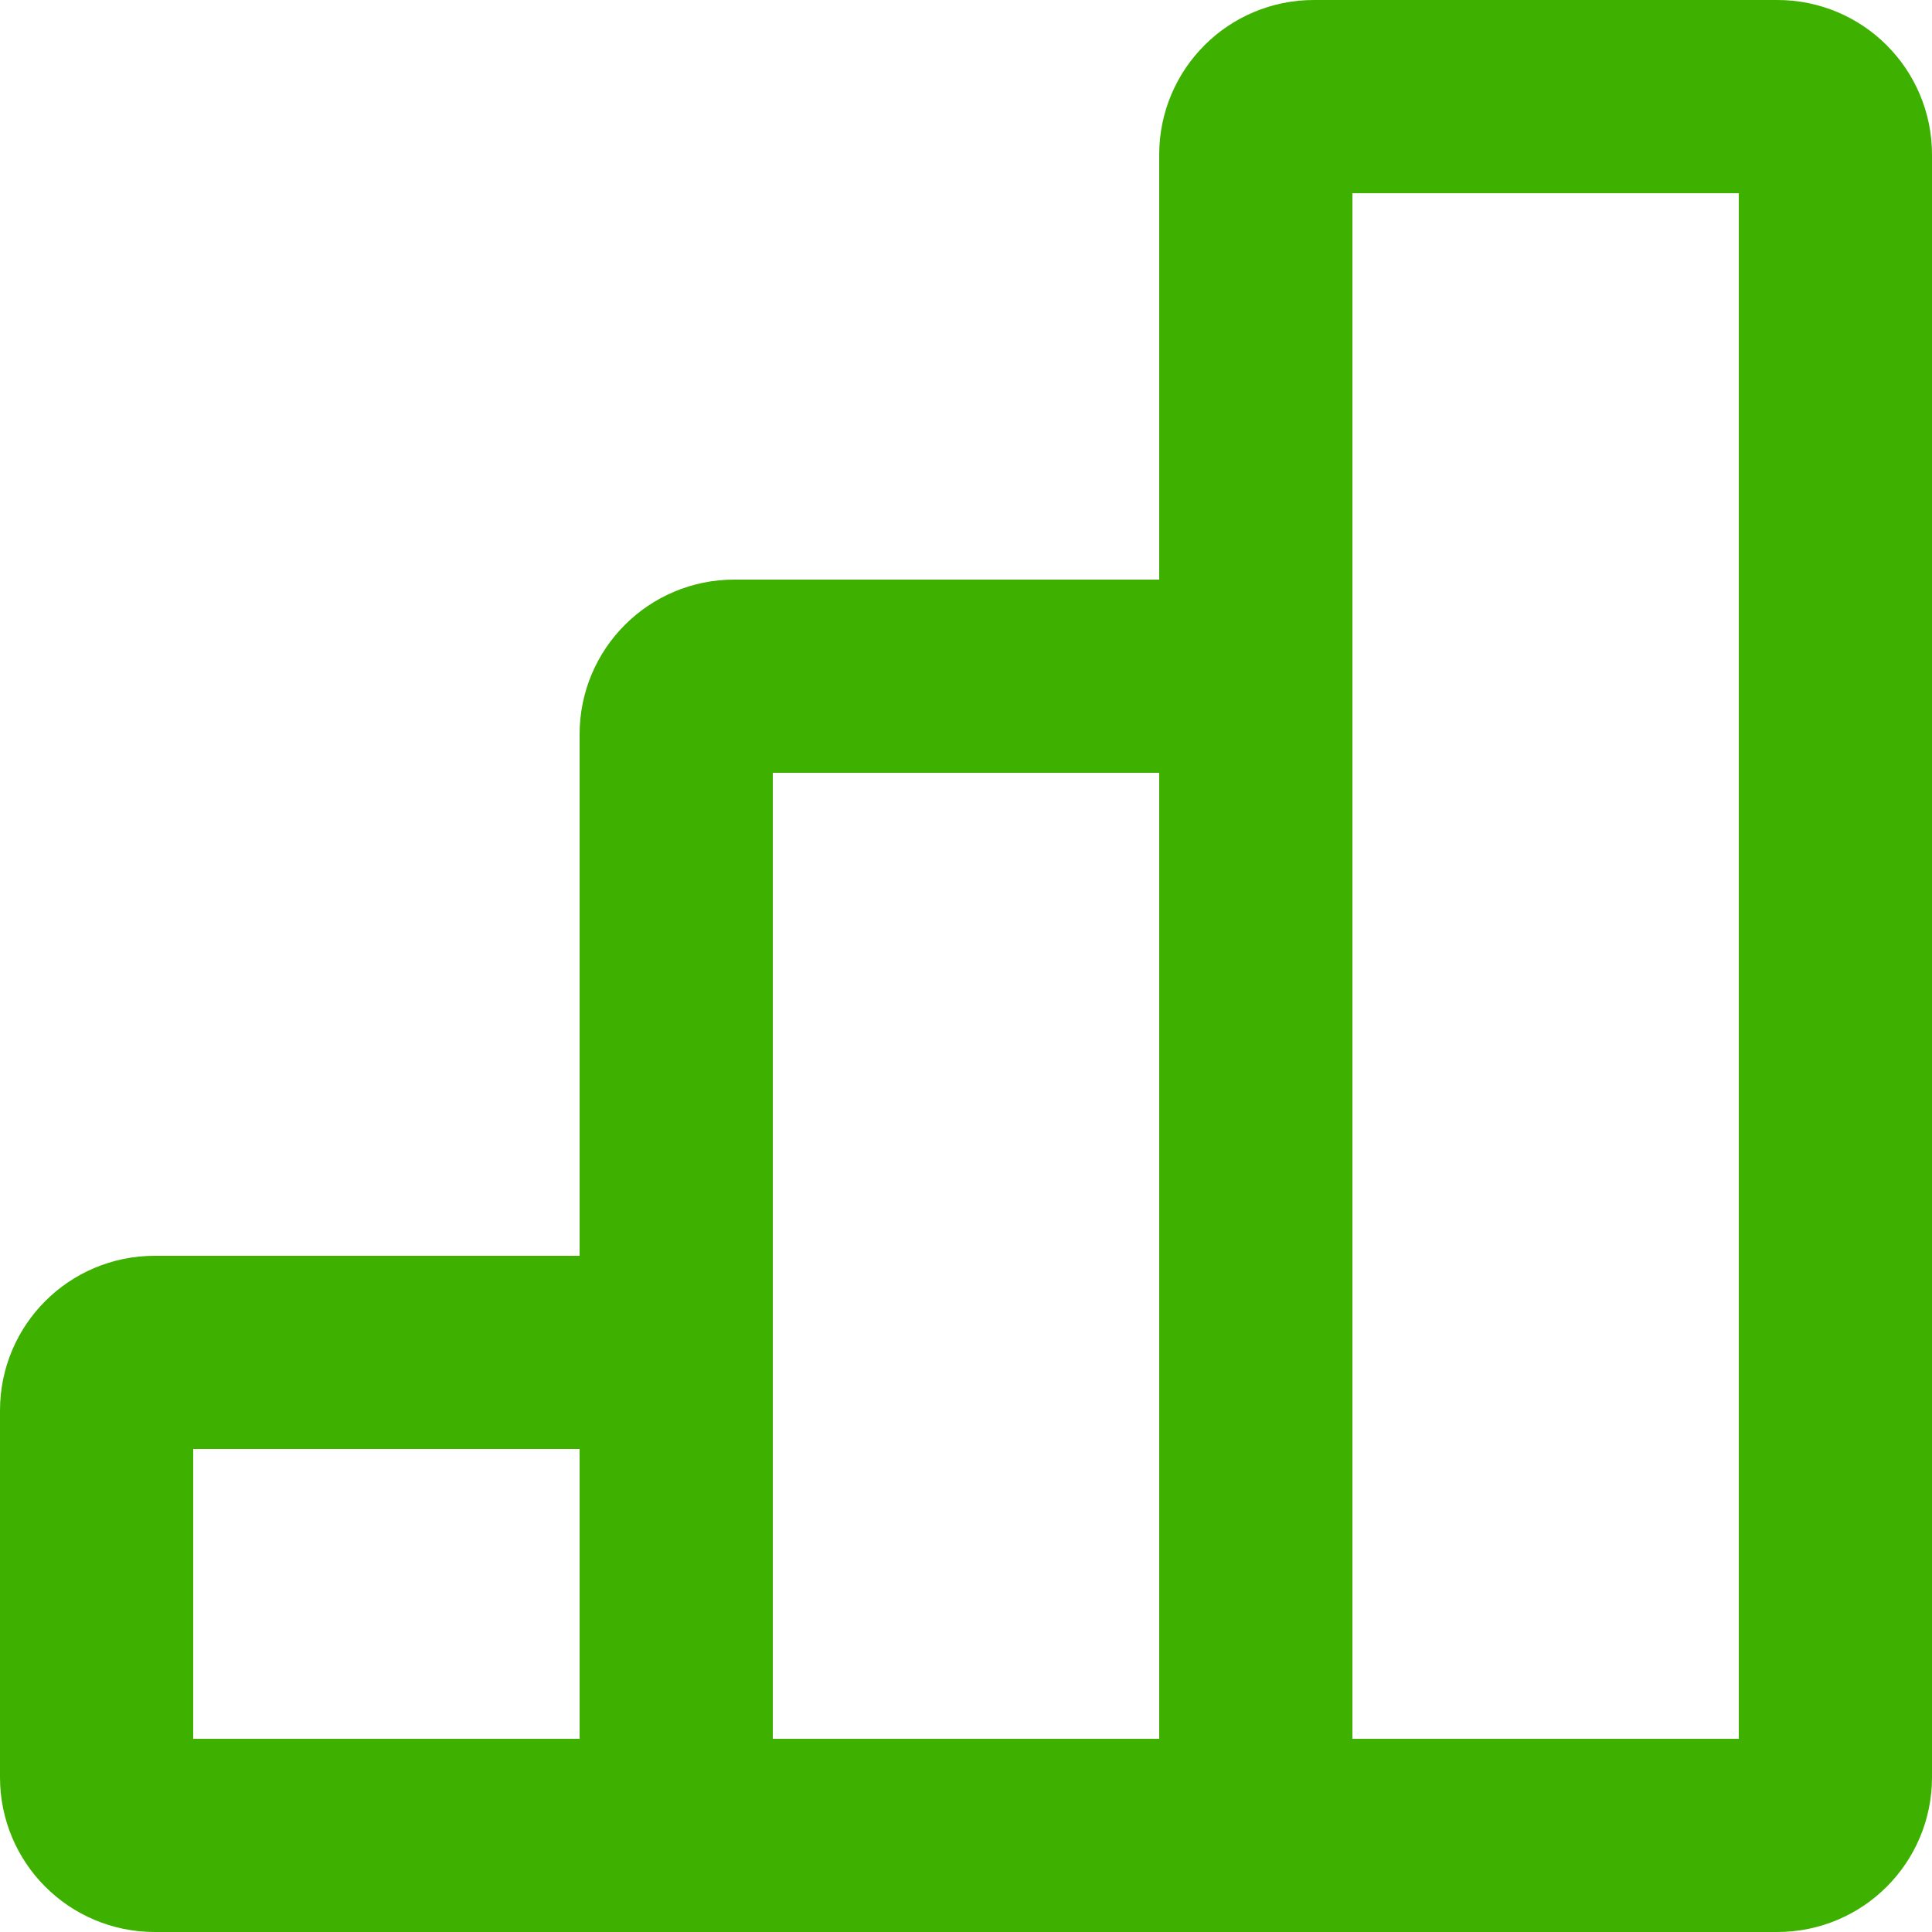
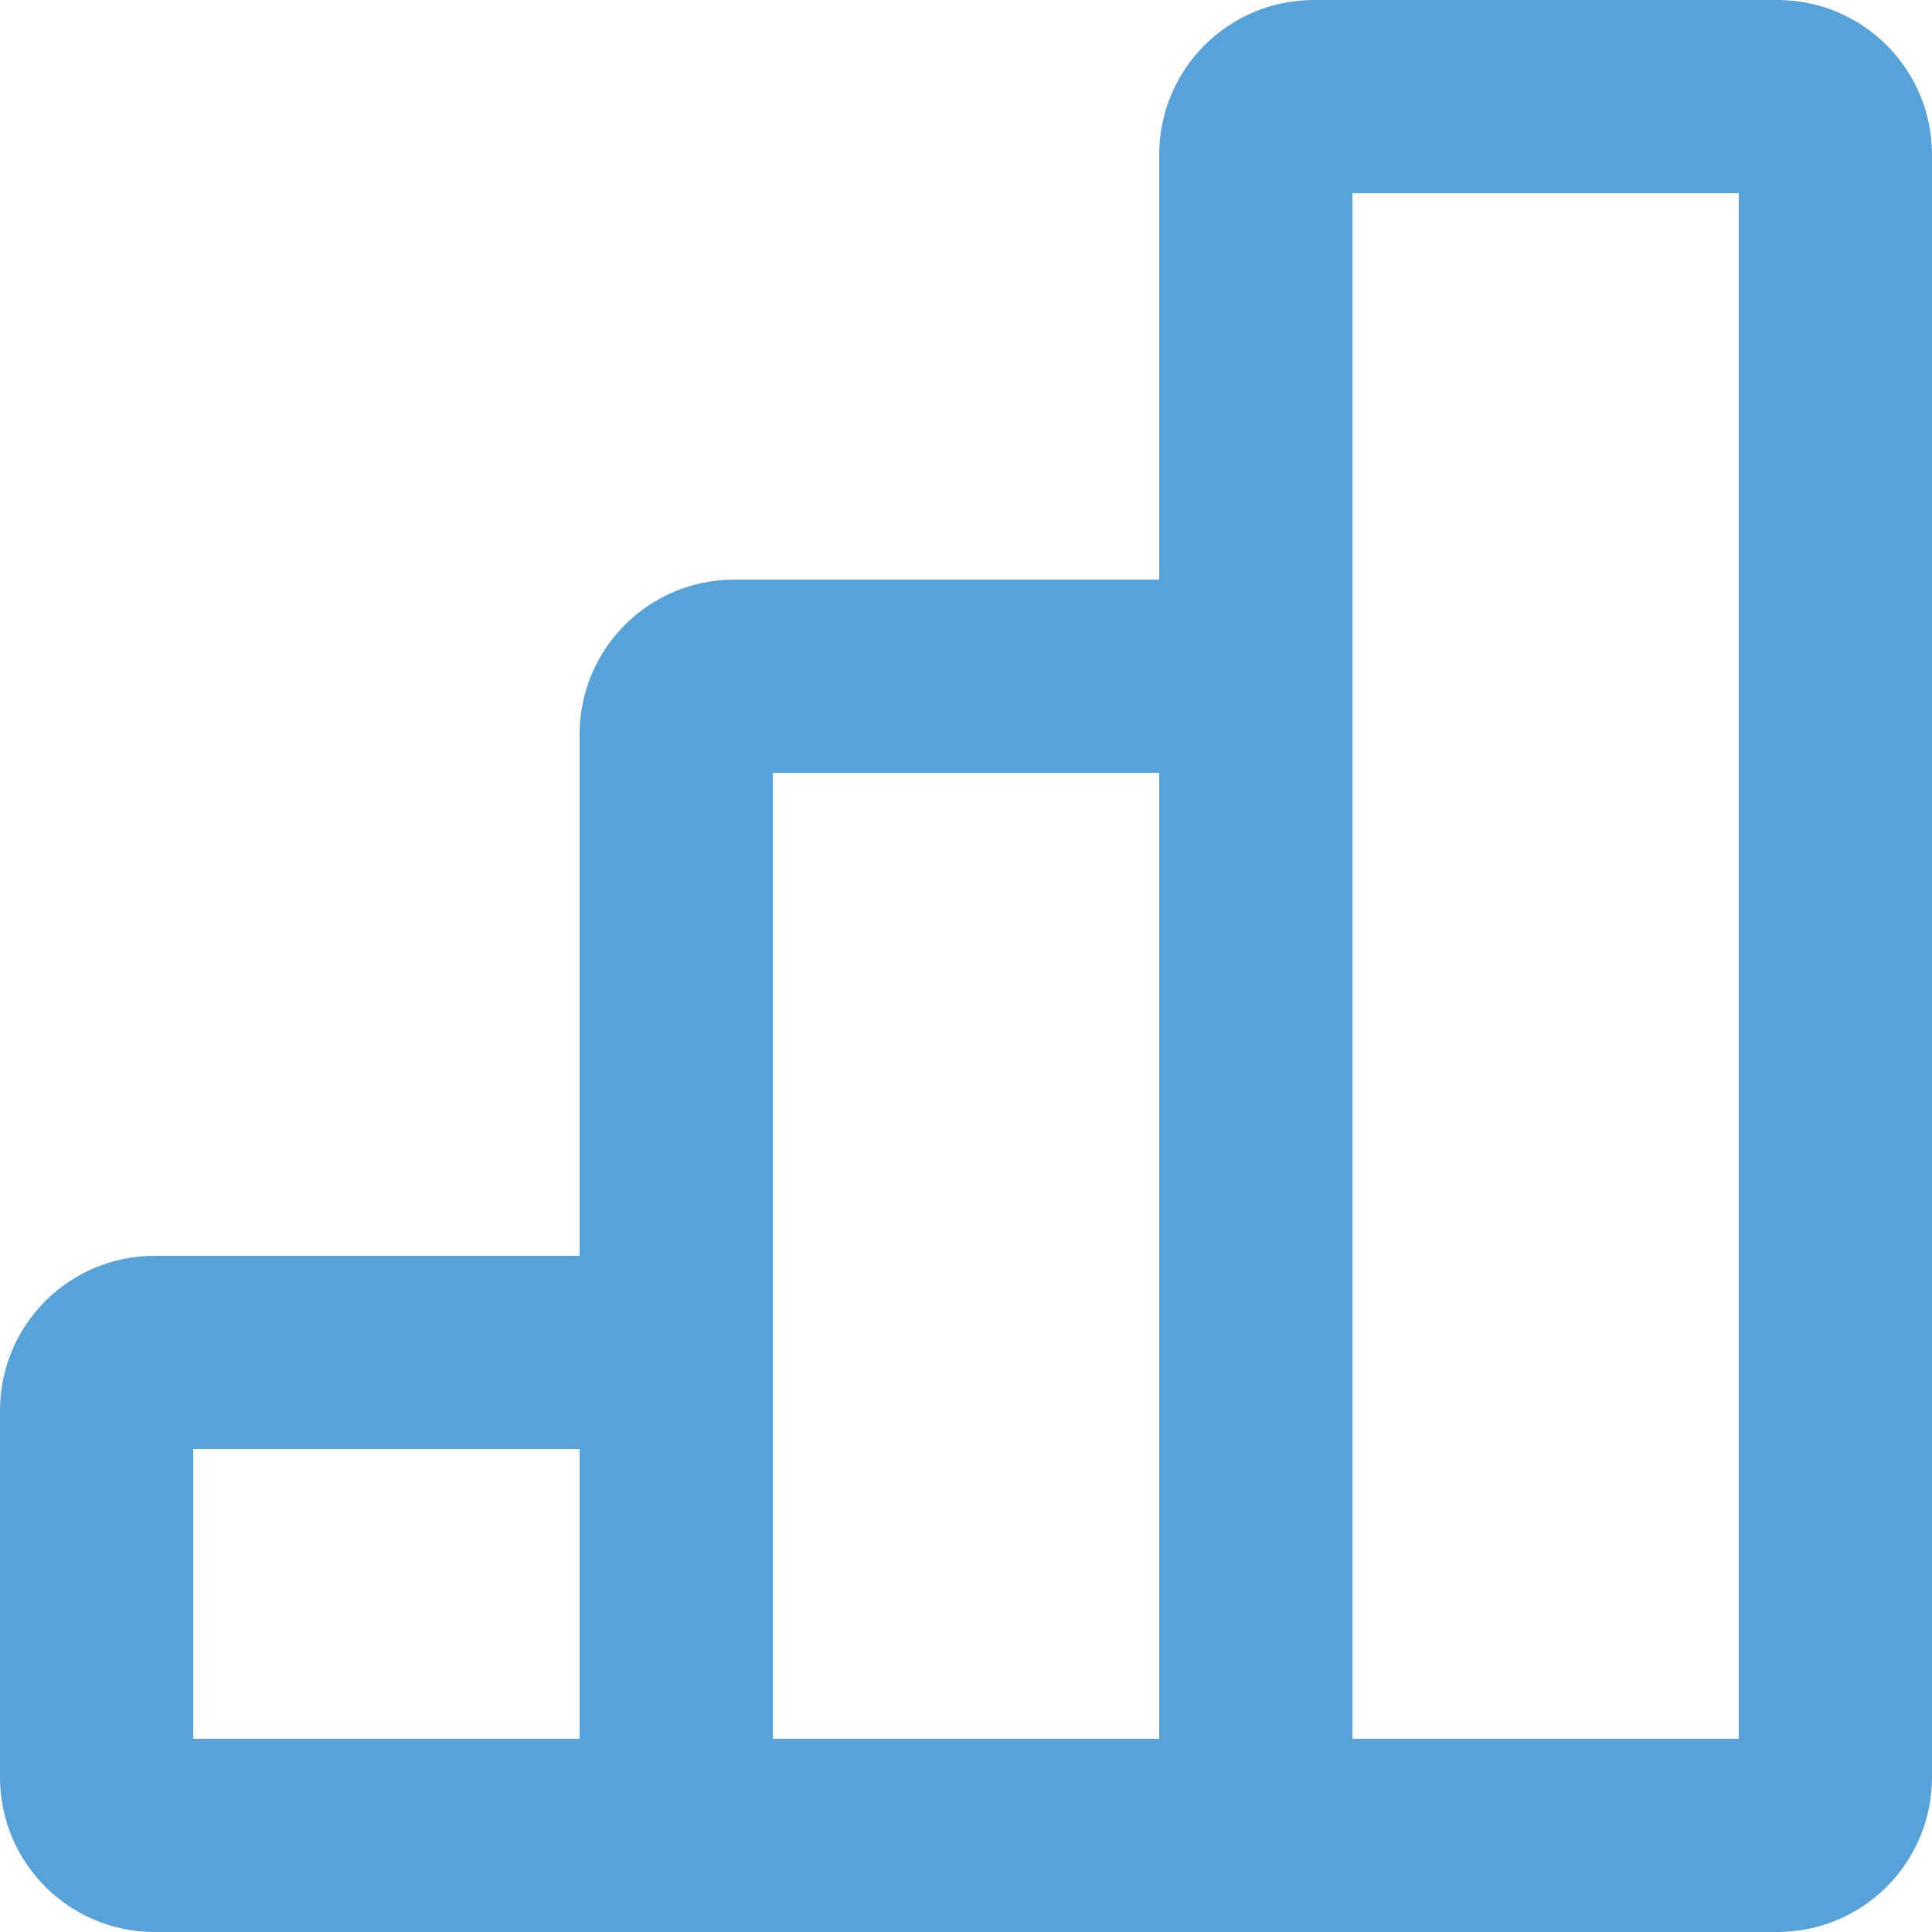
<svg xmlns="http://www.w3.org/2000/svg" width="20" height="20" stroke-width="2" viewBox="0 0 20 20" fill="none" color="#000000" version="1.1" id="svg4">
  <defs id="defs8" />
-   <path d="m 7,19 h 6 m -6,0 v -5 m 0,5 H 1.6 A 0.6,0.6 0 0 1 1,18.4 V 14.6 A 0.6,0.6 0 0 1 1.6,14 H 7 m 6,5 V 7 m 0,12 h 5.4 A 0.6,0.6 0 0 0 19,18.4 V 1.6 A 0.6,0.6 0 0 0 18.4,1 H 13.6 A 0.6,0.6 0 0 0 13,1.6 V 7 m 0,0 H 7.6 A 0.6,0.6 0 0 0 7,7.6 V 14" stroke="#000000" stroke-width="2" id="path2" style="stroke:#3eb100;stroke-opacity:1" />
+   <path d="m 7,19 h 6 m -6,0 v -5 m 0,5 H 1.6 A 0.6,0.6 0 0 1 1,18.4 V 14.6 A 0.6,0.6 0 0 1 1.6,14 H 7 m 6,5 V 7 m 0,12 h 5.4 A 0.6,0.6 0 0 0 19,18.4 V 1.6 A 0.6,0.6 0 0 0 18.4,1 H 13.6 A 0.6,0.6 0 0 0 13,1.6 V 7 m 0,0 H 7.6 A 0.6,0.6 0 0 0 7,7.6 V 14" stroke="#000000" stroke-width="2" id="path2" style="stroke:#59a2d8;stroke-opacity:1" />
</svg>
